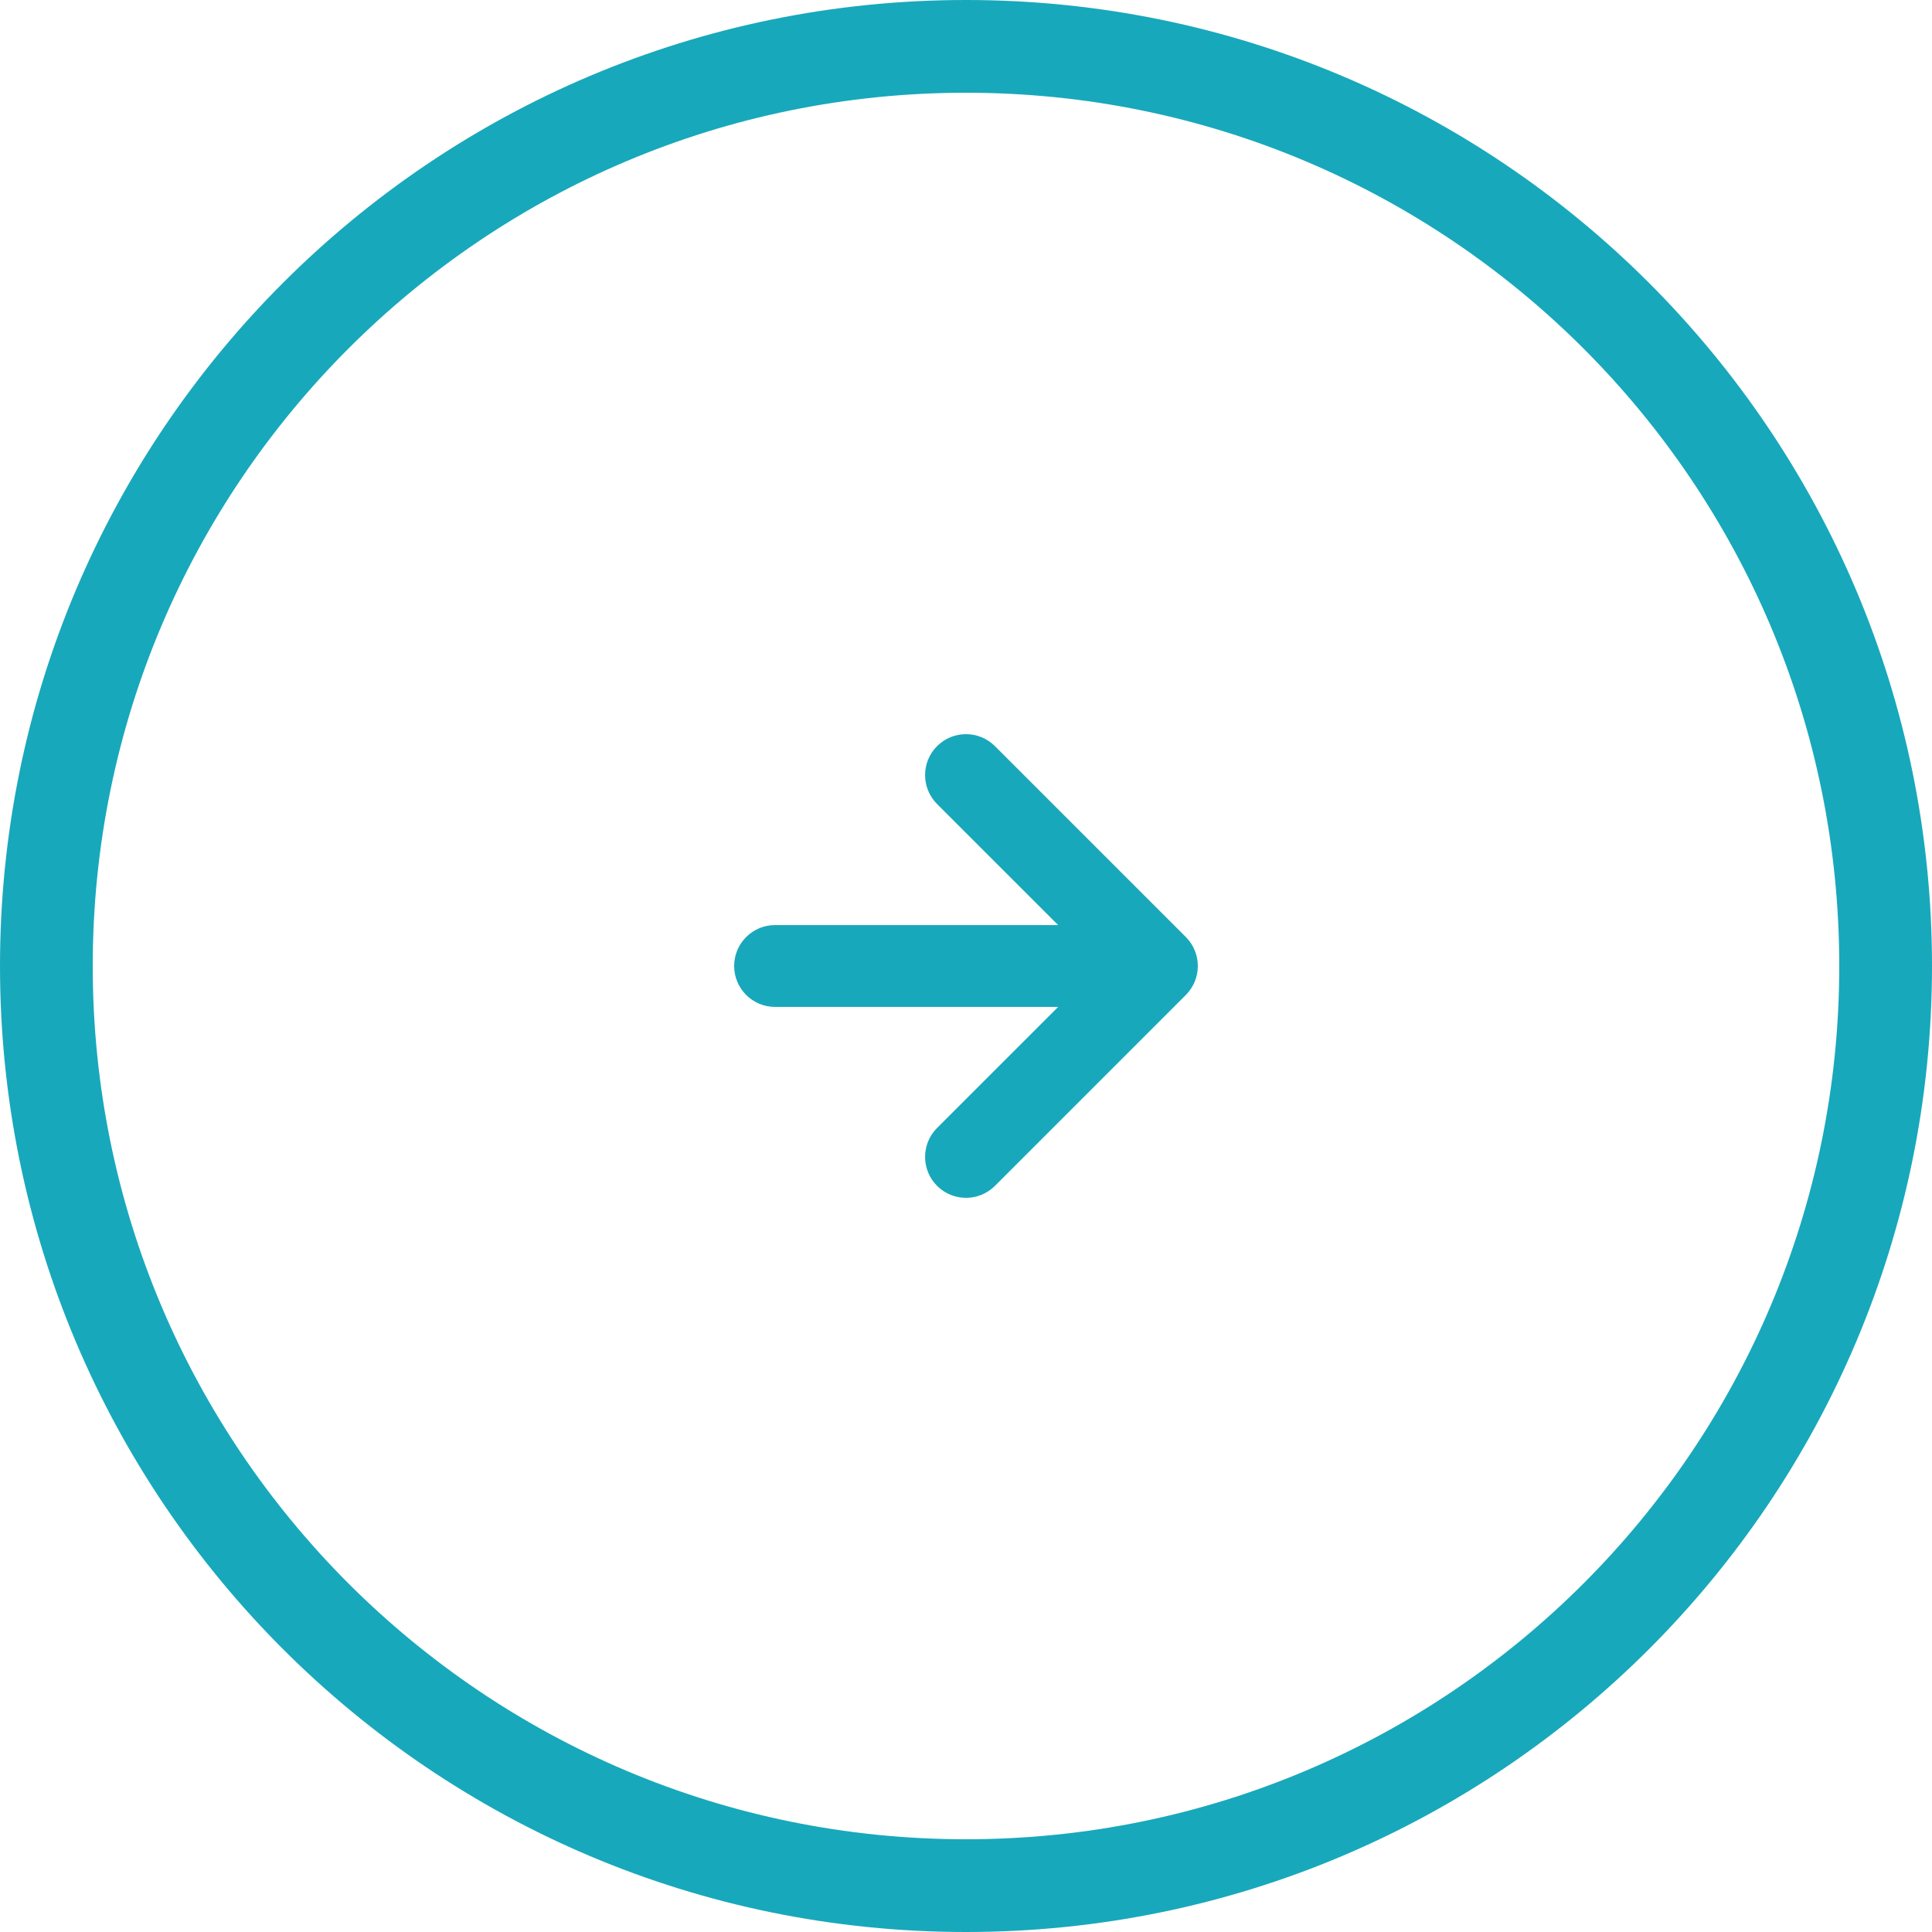
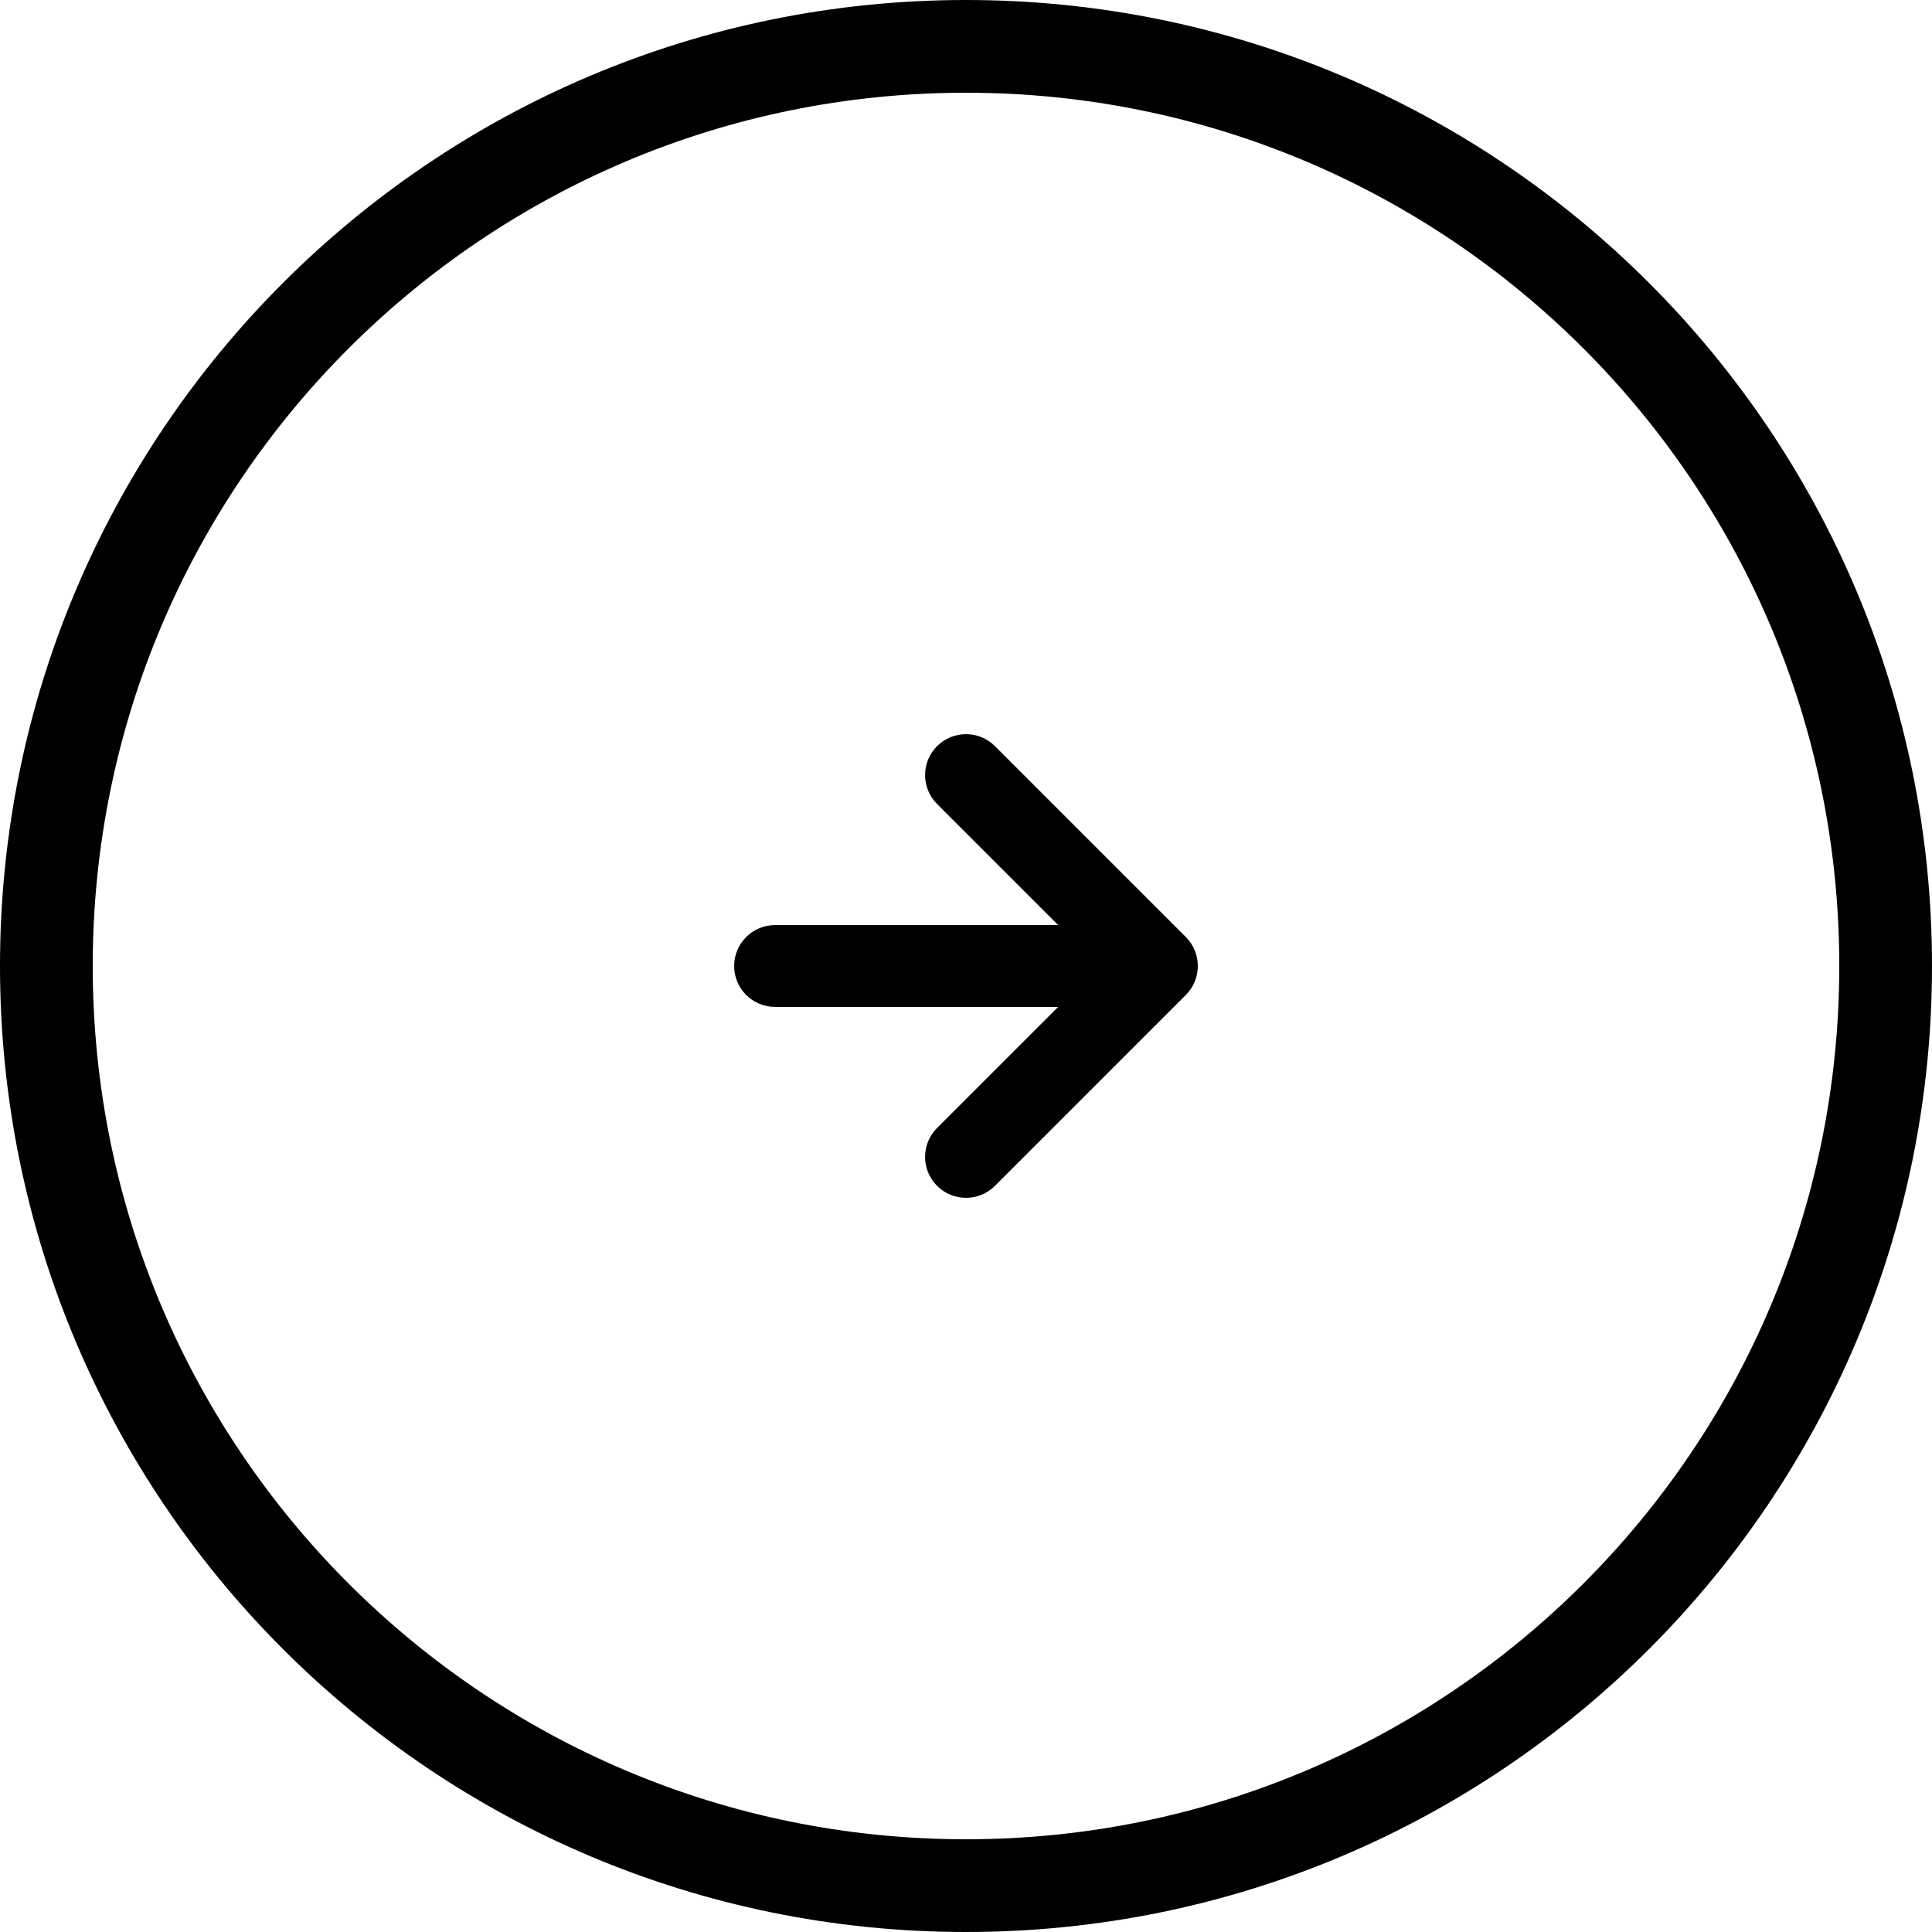
<svg xmlns="http://www.w3.org/2000/svg" width="50" height="50" viewBox="0 0 50 50" fill="none">
-   <path fill-rule="evenodd" clip-rule="evenodd" d="M25 47.6C37.482 47.6 47.6 37.482 47.6 25C47.6 12.518 37.482 2.4 25 2.4C12.518 2.4 2.4 12.518 2.4 25C2.4 37.482 12.518 47.6 25 47.6ZM0 25C0 38.807 11.193 50 25 50C38.807 50 50 38.807 50 25C50 11.193 38.807 0 25 0C11.193 0 0 11.193 0 25Z" fill="#18A8BB" />
-   <path fill-rule="evenodd" clip-rule="evenodd" d="M24.251 30.69C24.665 31.103 25.335 31.103 25.749 30.69L30.69 25.749C31.103 25.335 31.103 24.665 30.69 24.251L25.749 19.31C25.335 18.897 24.665 18.897 24.251 19.31C23.838 19.724 23.838 20.394 24.251 20.808L27.385 23.941H20.059C19.474 23.941 19 24.415 19 25C19 25.585 19.474 26.059 20.059 26.059H27.385L24.251 29.192C23.838 29.606 23.838 30.276 24.251 30.69Z" fill="#18A8BB" />
+   <path fill-rule="evenodd" clip-rule="evenodd" d="M25 47.6C37.482 47.6 47.6 37.482 47.6 25C47.6 12.518 37.482 2.4 25 2.4C12.518 2.4 2.4 12.518 2.4 25C2.4 37.482 12.518 47.6 25 47.6ZM0 25C0 38.807 11.193 50 25 50C38.807 50 50 38.807 50 25C50 11.193 38.807 0 25 0C11.193 0 0 11.193 0 25Z" fill="currentColor" />
+   <path fill-rule="evenodd" clip-rule="evenodd" d="M24.251 30.69C24.665 31.103 25.335 31.103 25.749 30.69L30.69 25.749C31.103 25.335 31.103 24.665 30.69 24.251L25.749 19.31C25.335 18.897 24.665 18.897 24.251 19.31C23.838 19.724 23.838 20.394 24.251 20.808L27.385 23.941H20.059C19.474 23.941 19 24.415 19 25C19 25.585 19.474 26.059 20.059 26.059H27.385L24.251 29.192C23.838 29.606 23.838 30.276 24.251 30.69Z" fill="currentColor" />
</svg>
